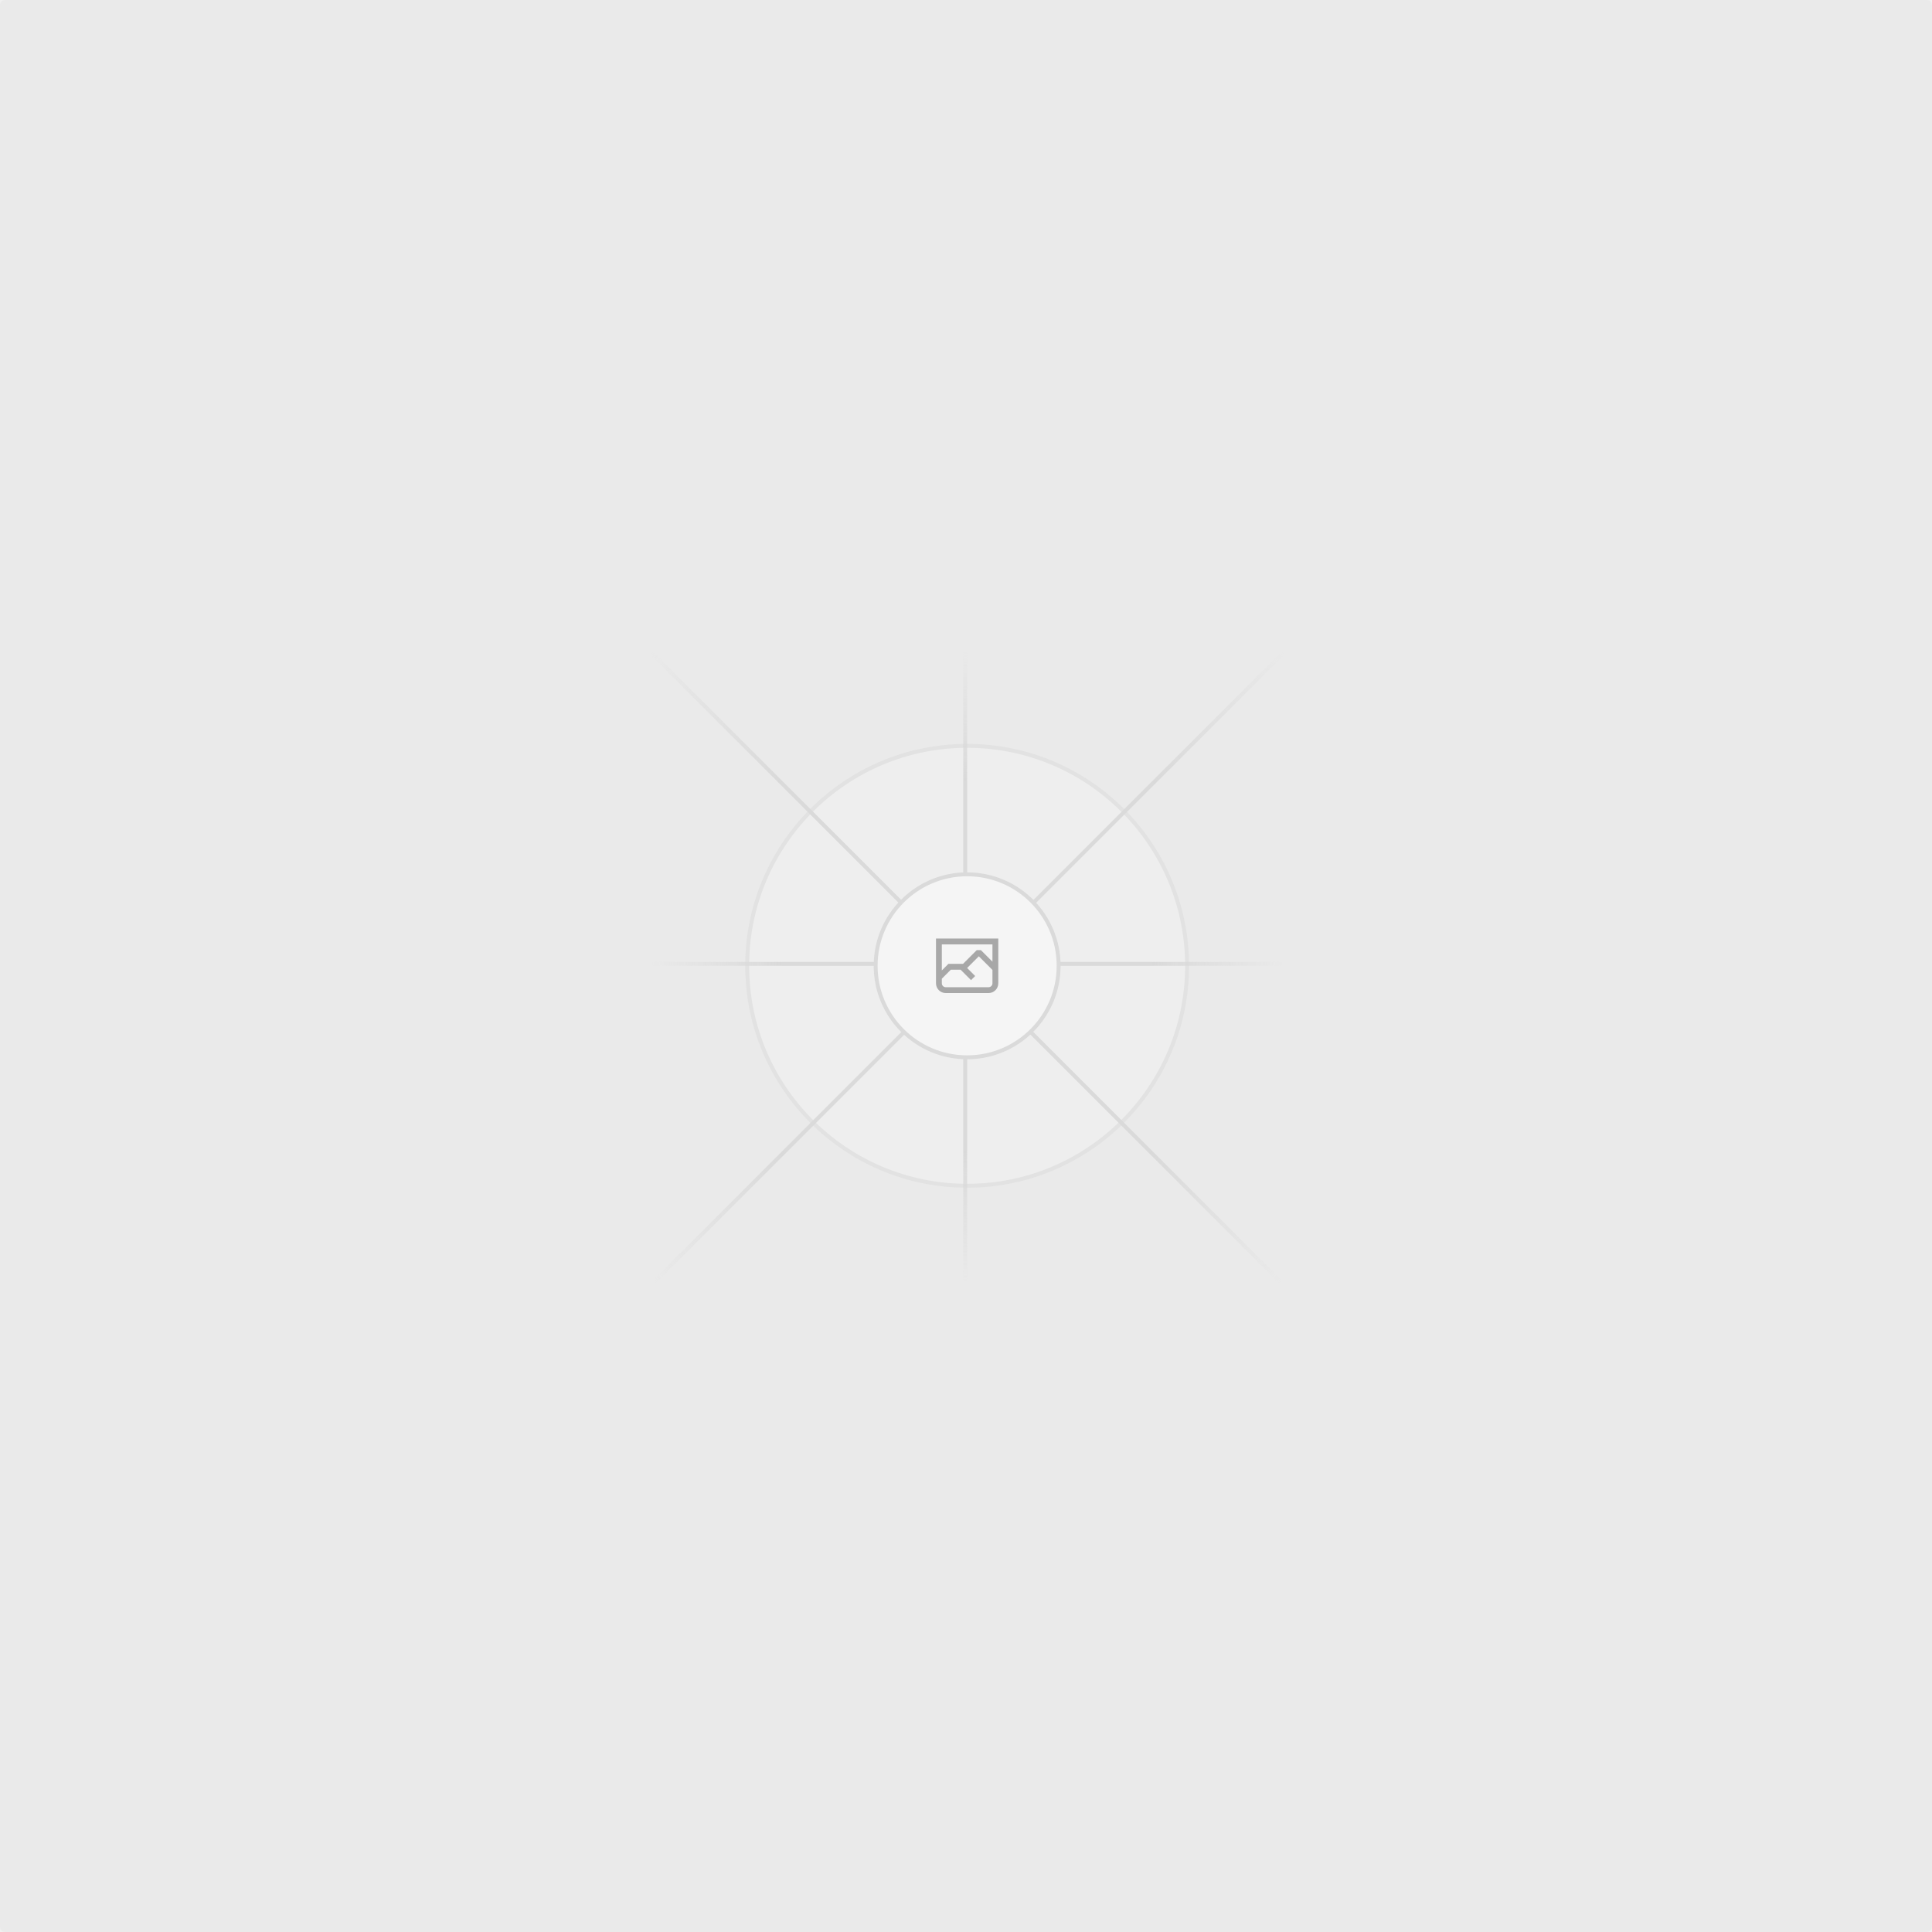
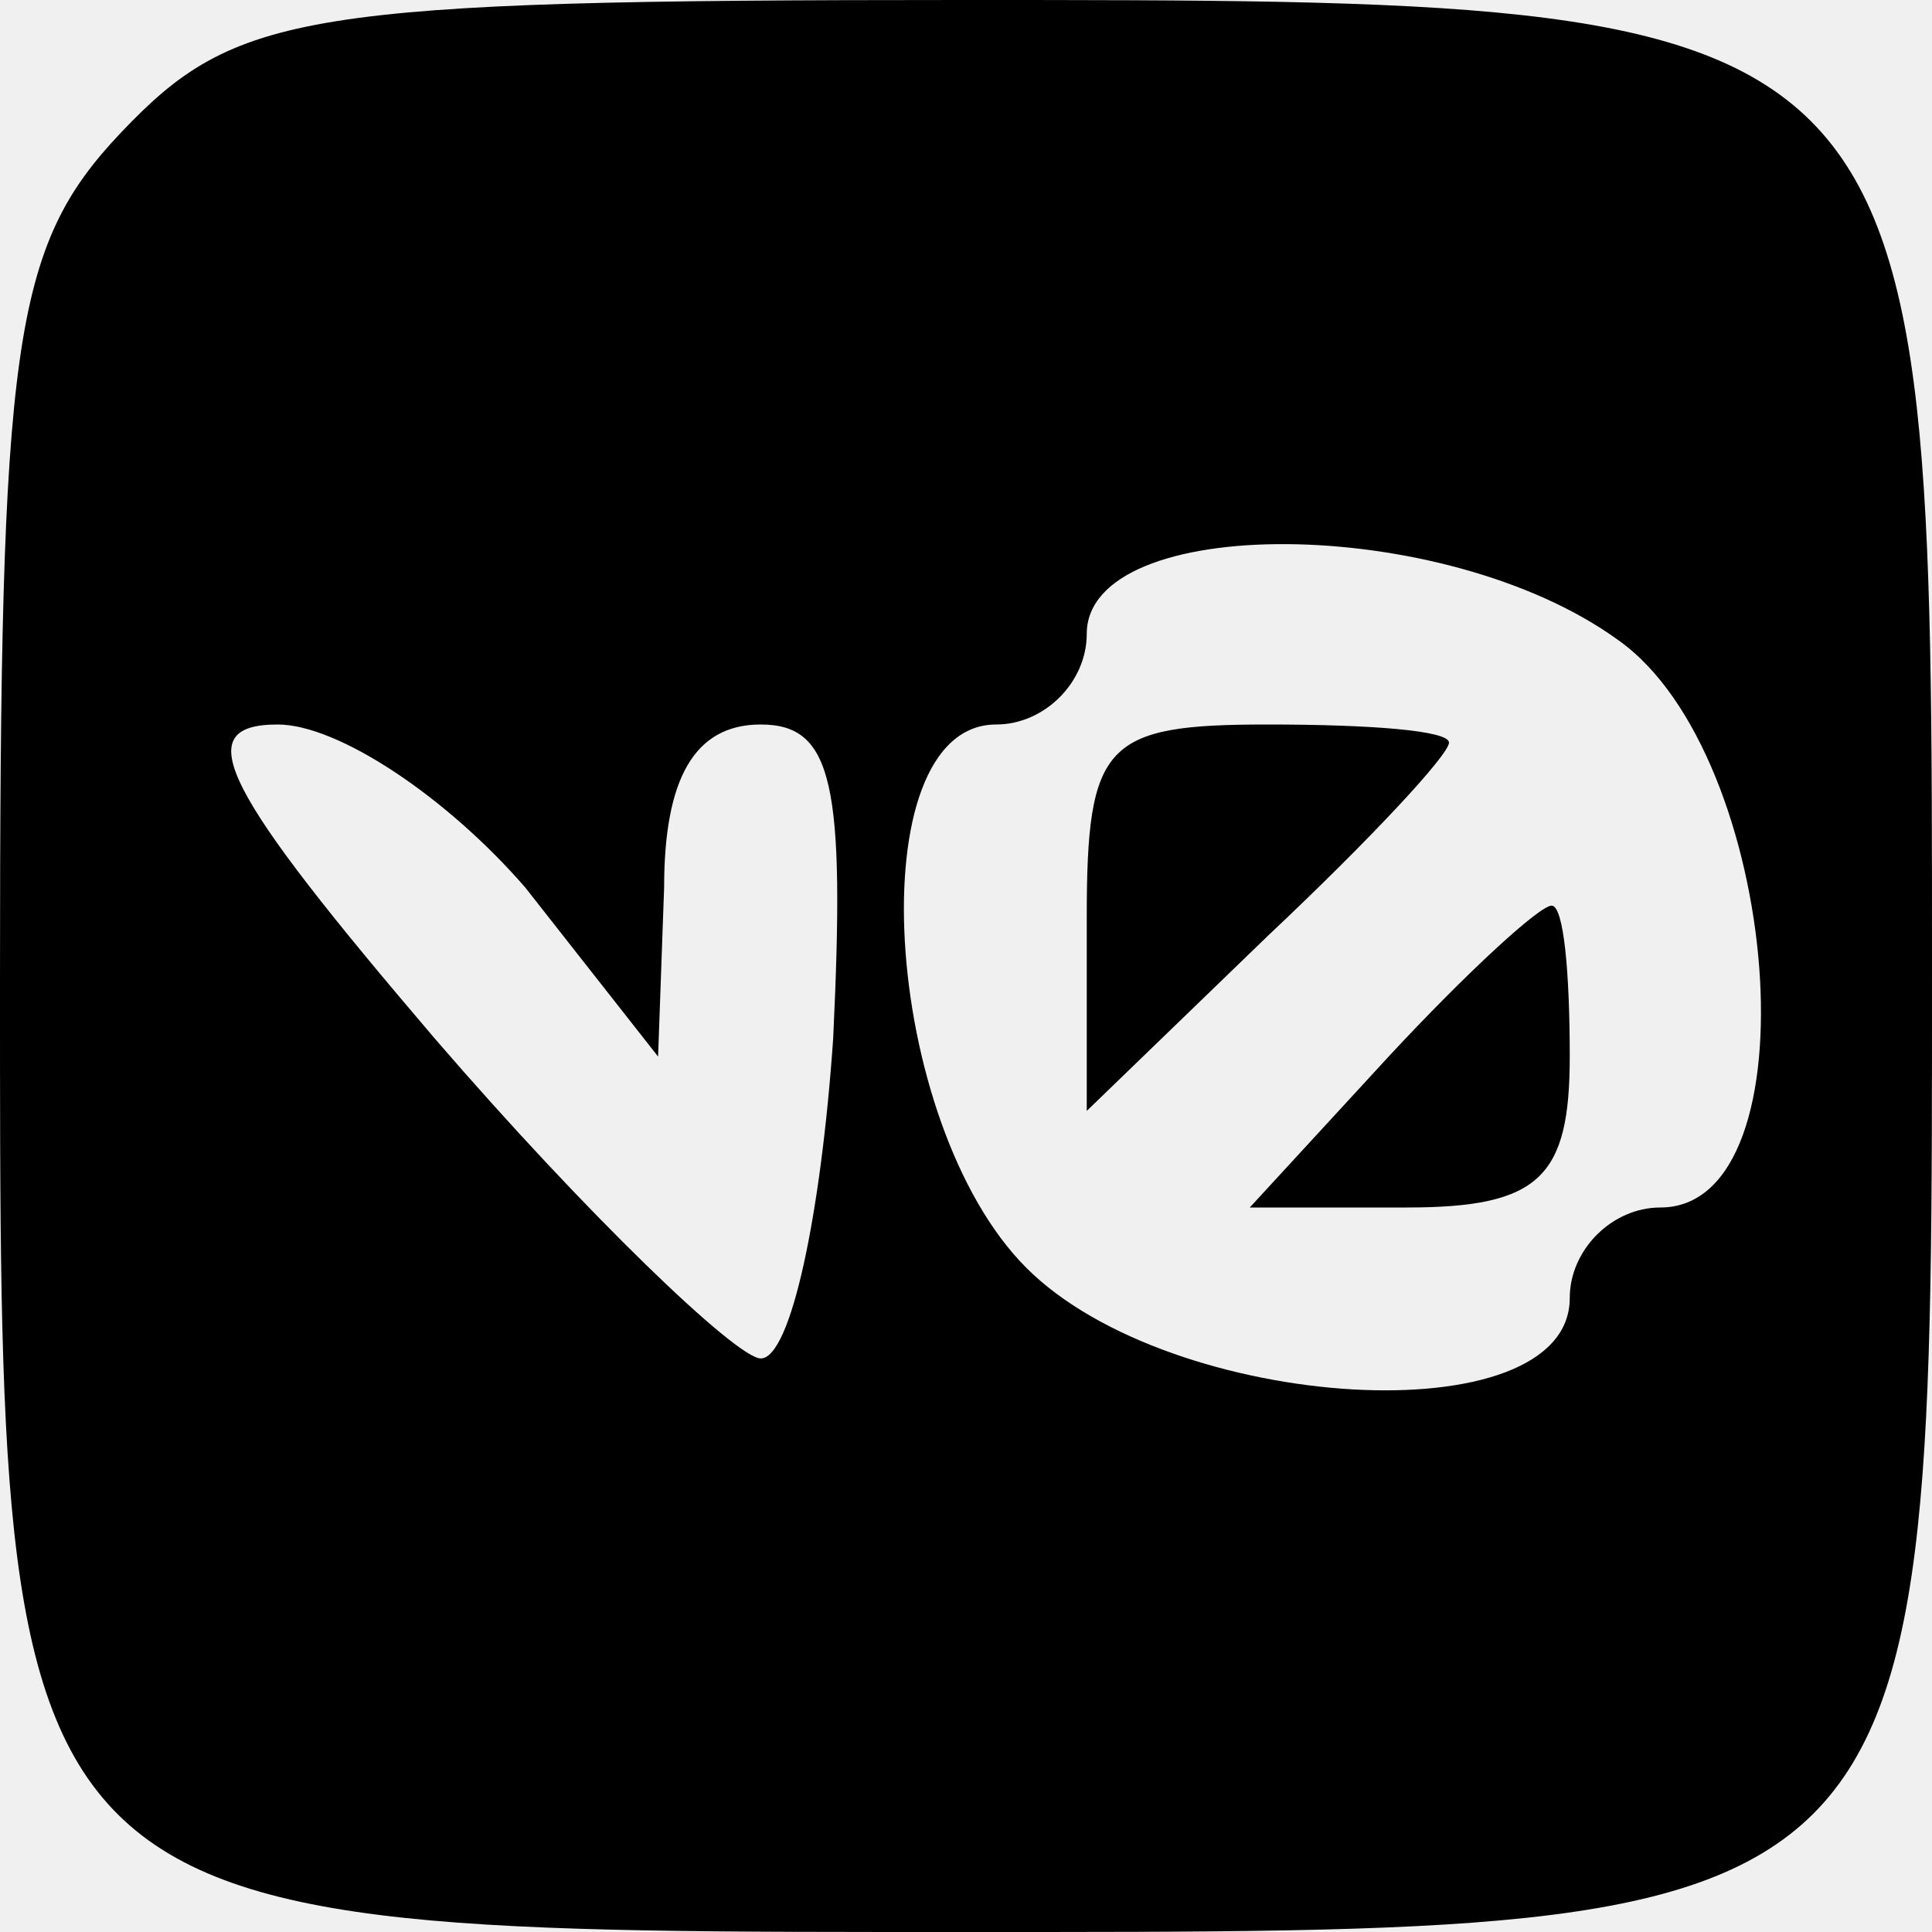
- <svg xmlns="http://www.w3.org/2000/svg" width="1200" height="1200" fill="none">
-   <rect width="1200" height="1200" fill="#EAEAEA" rx="3" />
-   <g opacity=".5">
-     <g opacity=".5">
-       <path fill="#FAFAFA" d="M600.709 736.5c-75.454 0-136.621-61.167-136.621-136.62 0-75.454 61.167-136.621 136.621-136.621 75.453 0 136.62 61.167 136.62 136.621 0 75.453-61.167 136.62-136.62 136.62Z" />
-       <path stroke="#C9C9C9" stroke-width="2.418" d="M600.709 736.5c-75.454 0-136.621-61.167-136.621-136.62 0-75.454 61.167-136.621 136.621-136.621 75.453 0 136.62 61.167 136.62 136.621 0 75.453-61.167 136.62-136.62 136.62Z" />
-     </g>
-     <path stroke="url(#a)" stroke-width="2.418" d="M0-1.209h553.581" transform="scale(1 -1) rotate(45 1163.11 91.165)" />
-     <path stroke="url(#b)" stroke-width="2.418" d="M404.846 598.671h391.726" />
-     <path stroke="url(#c)" stroke-width="2.418" d="M599.5 795.742V404.017" />
-     <path stroke="url(#d)" stroke-width="2.418" d="m795.717 796.597-391.441-391.44" />
-     <path fill="#fff" d="M600.709 656.704c-31.384 0-56.825-25.441-56.825-56.824 0-31.384 25.441-56.825 56.825-56.825 31.383 0 56.824 25.441 56.824 56.825 0 31.383-25.441 56.824-56.824 56.824Z" />
-     <g clip-path="url(#e)">
-       <path fill="#666" fill-rule="evenodd" d="M616.426 586.58h-31.434v16.176l3.553-3.554.531-.531h9.068l.074-.074 8.463-8.463h2.565l7.18 7.181V586.58Zm-15.715 14.654 3.698 3.699 1.283 1.282-2.565 2.565-1.282-1.283-5.2-5.199h-6.066l-5.514 5.514-.073.073v2.876a2.418 2.418 0 0 0 2.418 2.418h26.598a2.418 2.418 0 0 0 2.418-2.418v-8.317l-8.463-8.463-7.181 7.181-.071.072Zm-19.347 5.442v4.085a6.045 6.045 0 0 0 6.046 6.045h26.598a6.044 6.044 0 0 0 6.045-6.045v-7.108l1.356-1.355-1.282-1.283-.074-.073v-17.989h-38.689v23.43l-.146.146.146.147Z" clip-rule="evenodd" />
-     </g>
-     <path stroke="#C9C9C9" stroke-width="2.418" d="M600.709 656.704c-31.384 0-56.825-25.441-56.825-56.824 0-31.384 25.441-56.825 56.825-56.825 31.383 0 56.824 25.441 56.824 56.825 0 31.383-25.441 56.824-56.824 56.824Z" />
+ <svg xmlns="http://www.w3.org/2000/svg" version="1.0" width="32pt" height="32pt" viewBox="0 0 32 32" preserveAspectRatio="xMidYMid meet">
+   <g transform="translate(0,32) scale(0.1,-0.1)" fill="#000000" stroke="none">
+     <path d="M20 298 c-18 -19 -20 -35 -20 -140 0 -159 -1 -158 160 -158 161 0 160 -1 160 160 0 160 0 160 -161 160 -109 0 -120 -2 -139 -22z m248 -84 c27 -19 33 -94 7 -94 -8 0 -15 -7 -15 -15 0 -23 -66 -19 -90 5 -24 24 -28 90 -5 90 8 0 15 7 15 15 0 20 59 20 88 -1z m-181 -41 l22 -28 1 28 c0 18 5 27 16 27 12 0 14 -10 12 -52 -2 -29 -7 -53 -12 -53 -4 0 -29 24 -54 53 -35 41 -41 52 -26 52 10 0 28 -12 41 -27z" />
+     <path d="M180 168 l0 -32 30 29 c17 16 30 30 30 32 0 2 -13 3 -30 3 -27 0 -30 -3 -30 -32z" />
+     <path d="M230 145 l-23 -25 26 0 c22 0 27 5 27 25 0 14 -1 25 -3 25 -2 0 -14 -11 -27 -25z" />
  </g>
-   <defs>
-     <linearGradient id="a" x1="554.061" x2="-.48" y1=".083" y2=".087" gradientUnits="userSpaceOnUse">
-       <stop stop-color="#C9C9C9" stop-opacity="0" />
-       <stop offset=".208" stop-color="#C9C9C9" />
-       <stop offset=".792" stop-color="#C9C9C9" />
-       <stop offset="1" stop-color="#C9C9C9" stop-opacity="0" />
-     </linearGradient>
-     <linearGradient id="b" x1="796.912" x2="404.507" y1="599.963" y2="599.965" gradientUnits="userSpaceOnUse">
-       <stop stop-color="#C9C9C9" stop-opacity="0" />
-       <stop offset=".208" stop-color="#C9C9C9" />
-       <stop offset=".792" stop-color="#C9C9C9" />
-       <stop offset="1" stop-color="#C9C9C9" stop-opacity="0" />
-     </linearGradient>
-     <linearGradient id="c" x1="600.792" x2="600.794" y1="403.677" y2="796.082" gradientUnits="userSpaceOnUse">
-       <stop stop-color="#C9C9C9" stop-opacity="0" />
-       <stop offset=".208" stop-color="#C9C9C9" />
-       <stop offset=".792" stop-color="#C9C9C9" />
-       <stop offset="1" stop-color="#C9C9C9" stop-opacity="0" />
-     </linearGradient>
-     <linearGradient id="d" x1="404.85" x2="796.972" y1="403.903" y2="796.02" gradientUnits="userSpaceOnUse">
-       <stop stop-color="#C9C9C9" stop-opacity="0" />
-       <stop offset=".208" stop-color="#C9C9C9" />
-       <stop offset=".792" stop-color="#C9C9C9" />
-       <stop offset="1" stop-color="#C9C9C9" stop-opacity="0" />
-     </linearGradient>
-     <clipPath id="e">
-       <path fill="#fff" d="M581.364 580.535h38.689v38.689h-38.689z" />
-     </clipPath>
-   </defs>
</svg>
